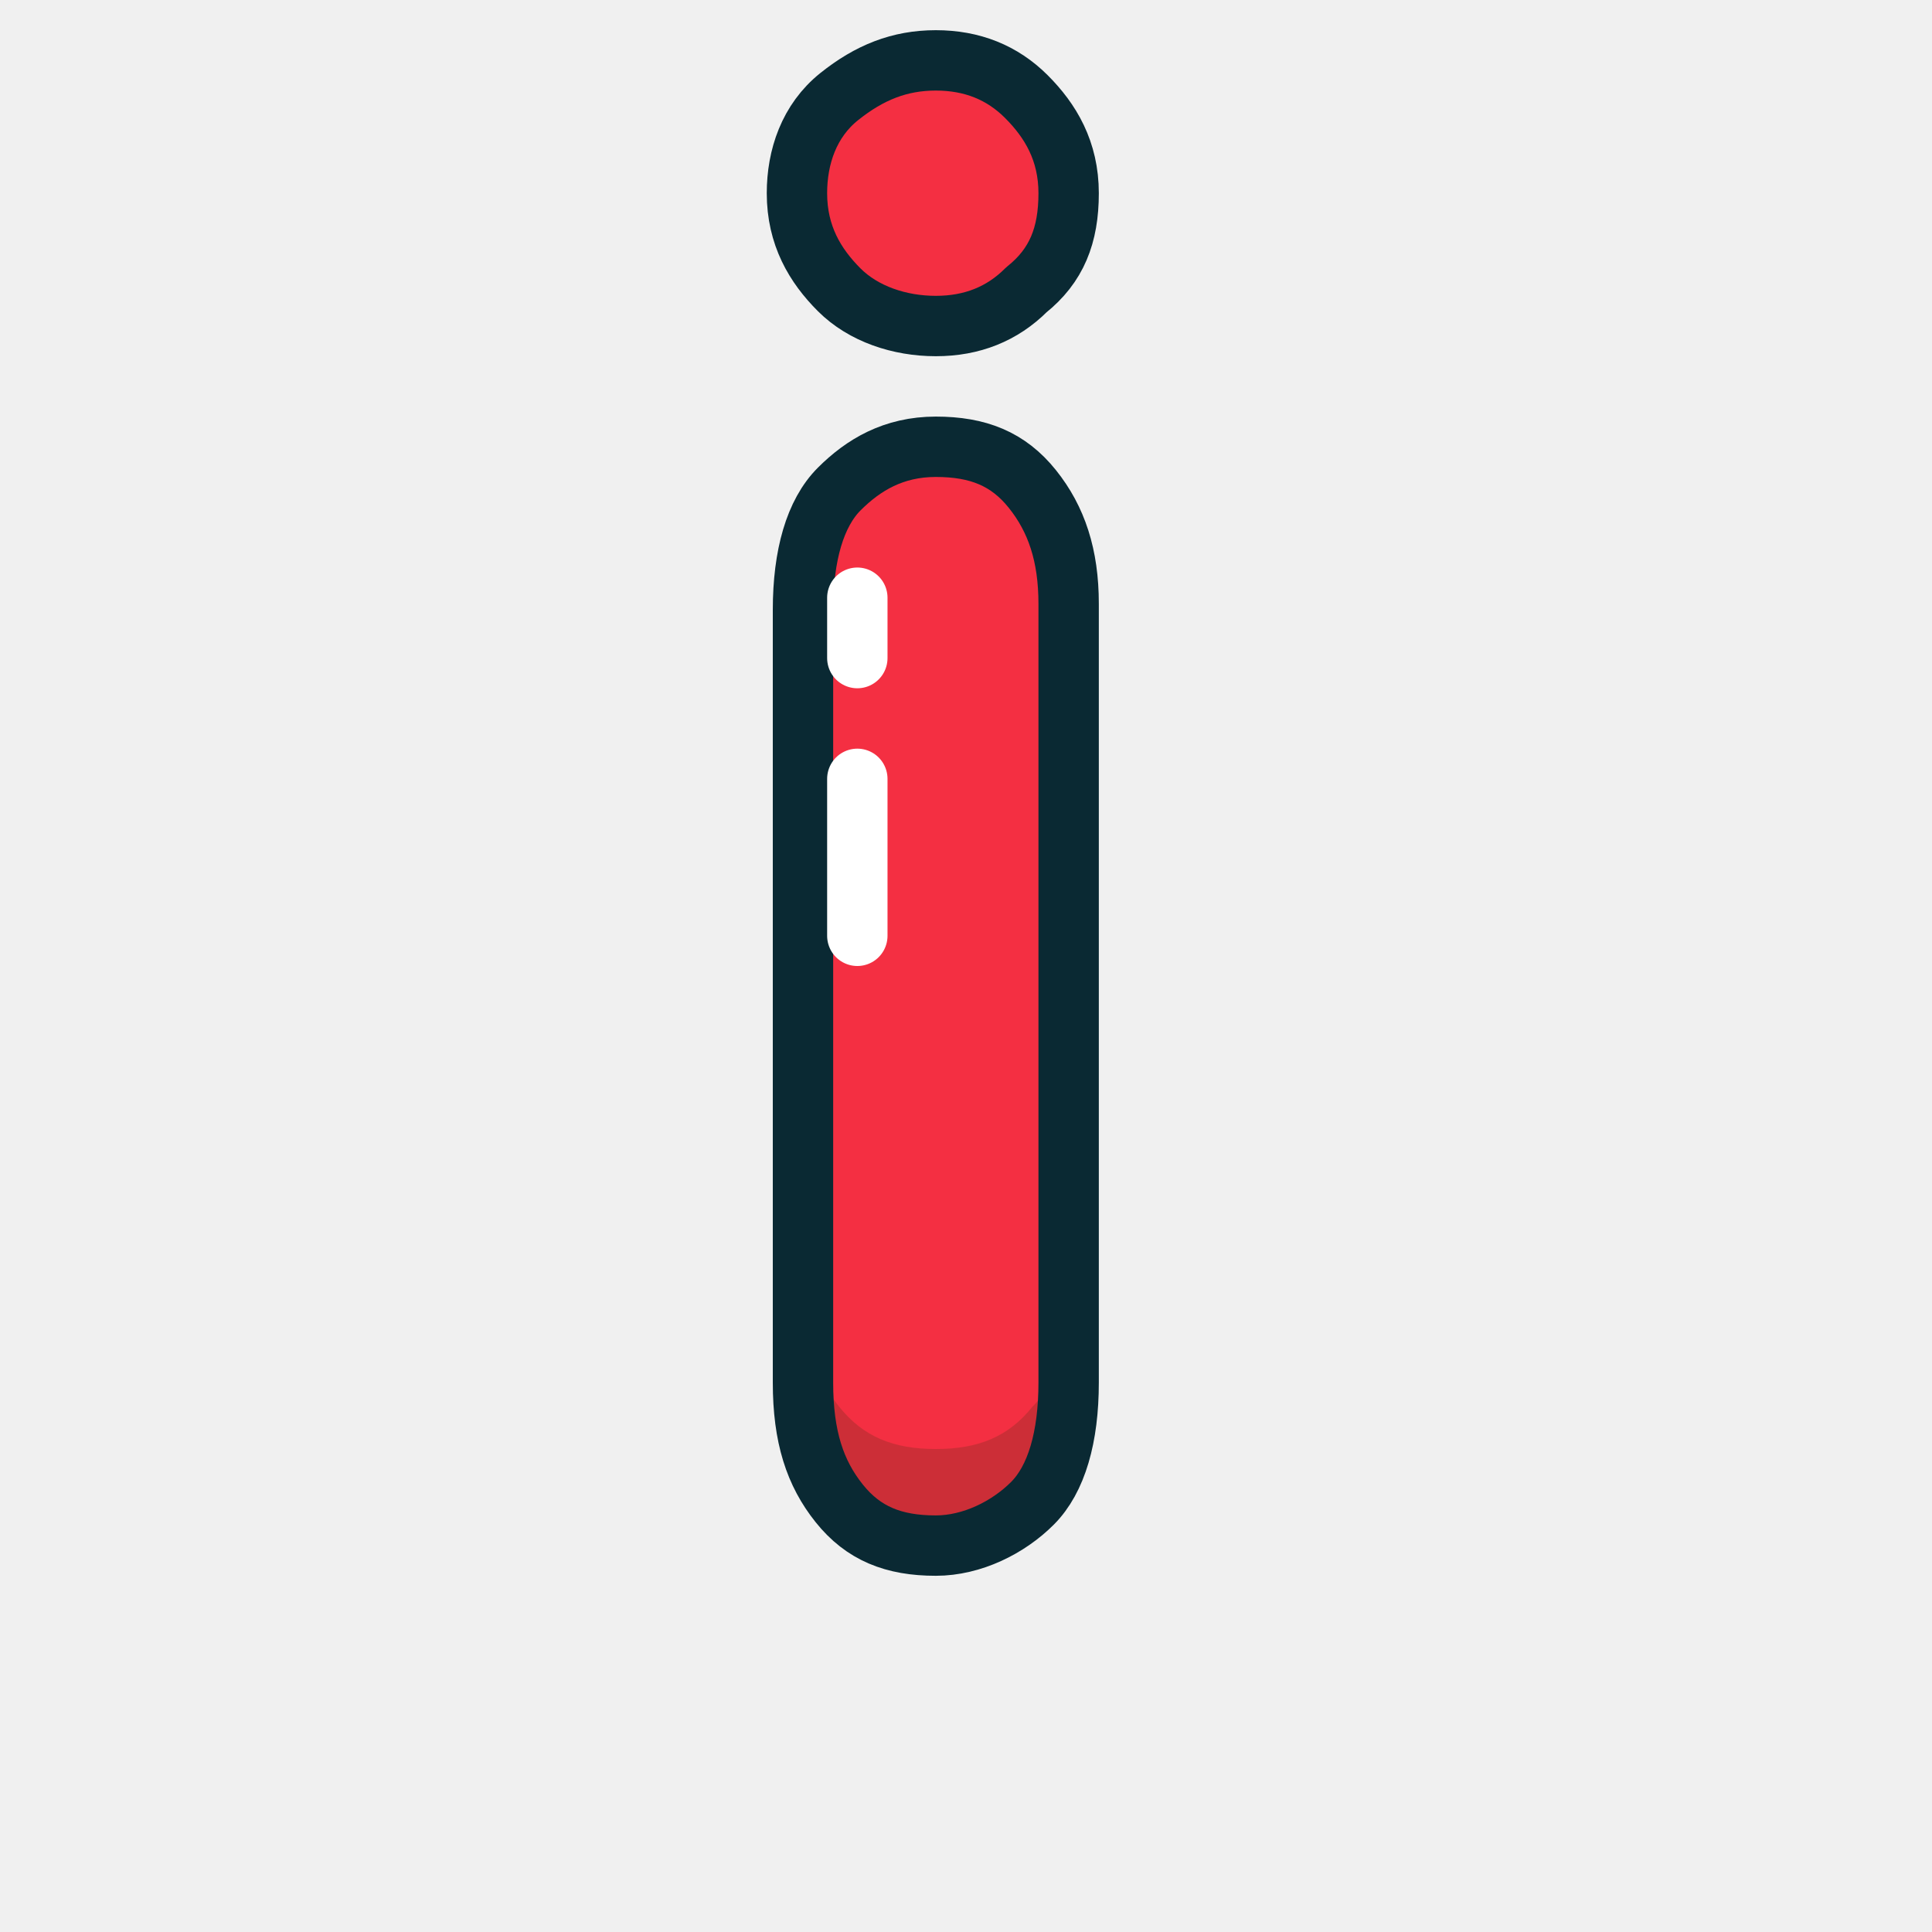
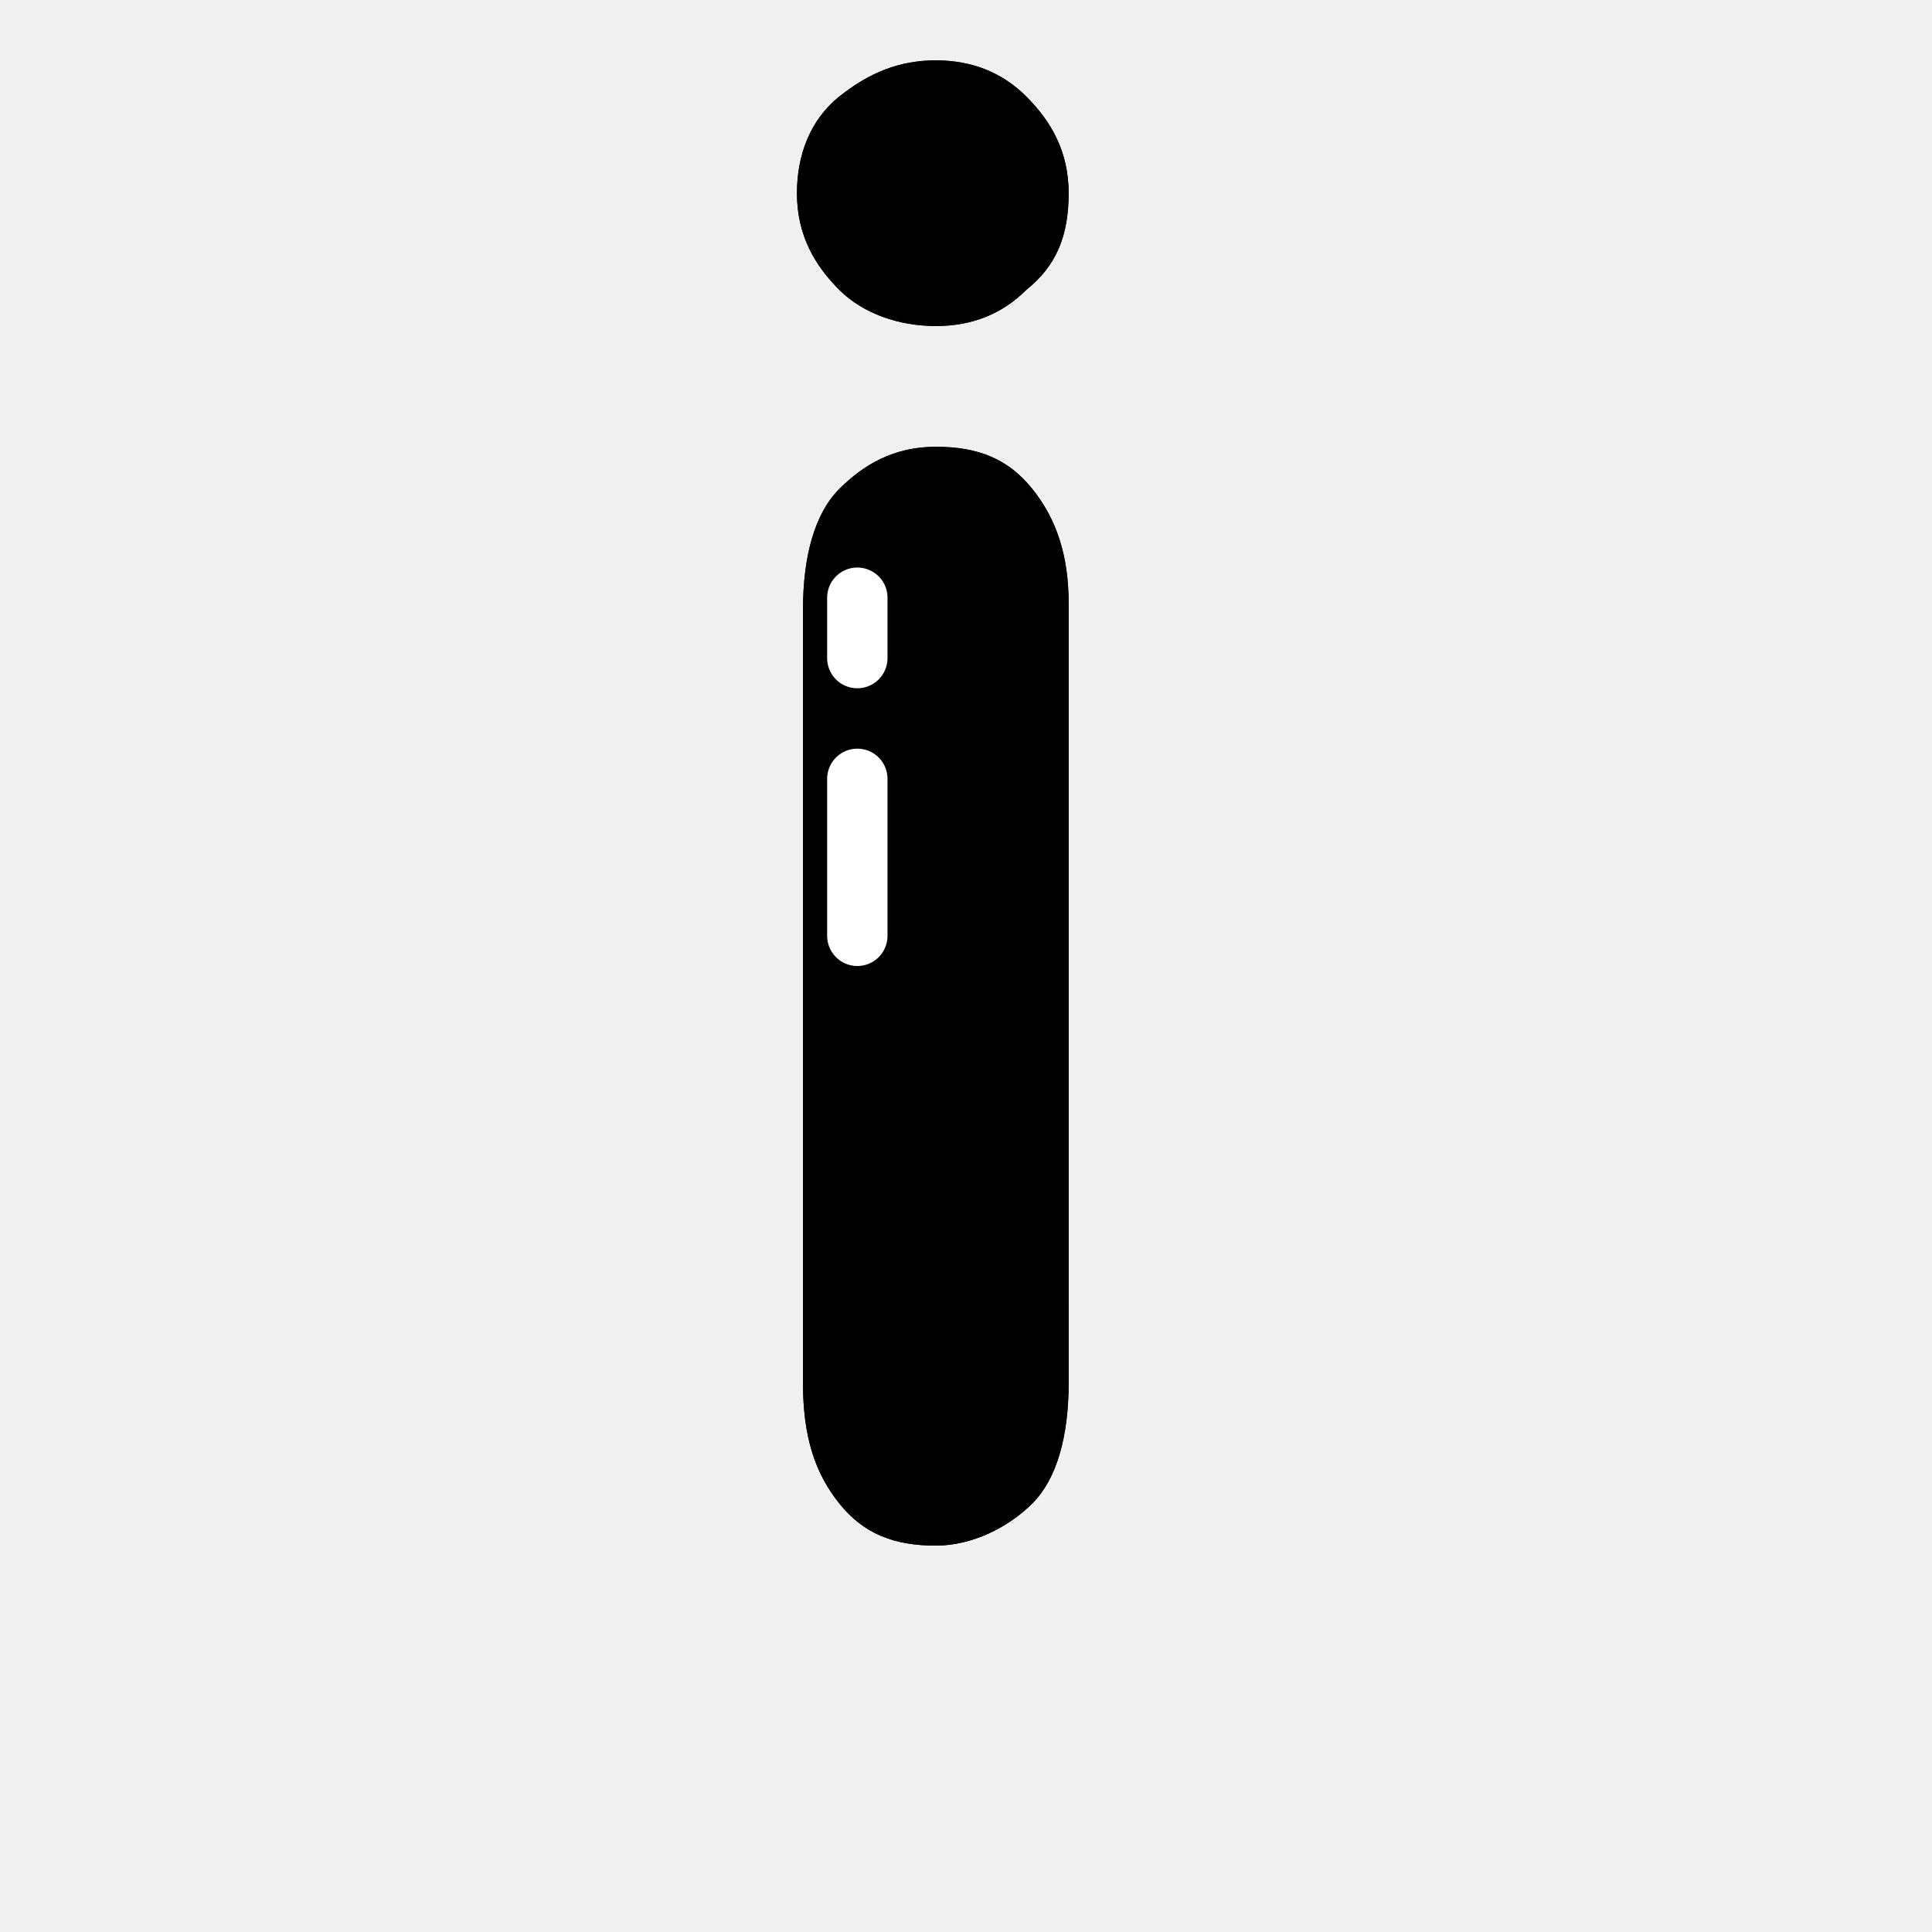
<svg xmlns="http://www.w3.org/2000/svg" id="图层_1" style="enable-background:new -239 241 32 32;" version="1.1" viewBox="-239 241 32 32" xml:space="preserve">
  <style type="text/css">
	.st0{fill:#F42F42;}
	.st1{opacity:0.204;fill:#332E0A;enable-background:new    ;}
	.st2{fill:none;stroke:#0A2933;stroke-linejoin:round;}
	.st3{fill:none;stroke:#FFFFFF;stroke-linecap:round;stroke-linejoin:round;stroke-dasharray:1,2,6,2,3;}
</style>
-   <path class="st0" d="M-221.3,251v12.9c0,0.9-0.2,1.6-0.6,2s-1,0.7-1.6,0.7c-0.7,0-1.2-0.2-1.6-0.7c-0.4-0.5-0.6-1.1-0.6-2v-12.8  c0-0.9,0.2-1.6,0.6-2c0.4-0.4,0.9-0.7,1.6-0.7c0.7,0,1.2,0.2,1.6,0.7S-221.3,250.2-221.3,251z M-223.5,246.4c-0.6,0-1.2-0.2-1.6-0.6  s-0.7-0.9-0.7-1.6c0-0.6,0.2-1.2,0.7-1.6c0.5-0.4,1-0.6,1.6-0.6c0.6,0,1.1,0.2,1.5,0.6c0.4,0.4,0.7,0.9,0.7,1.6  c0,0.7-0.2,1.2-0.7,1.6C-222.4,246.2-222.9,246.4-223.5,246.4z" />
+   <path class="letter-fill" d="M-221.3,251v12.9c0,0.9-0.2,1.6-0.6,2s-1,0.7-1.6,0.7c-0.7,0-1.2-0.2-1.6-0.7c-0.4-0.5-0.6-1.1-0.6-2v-12.8  c0-0.9,0.2-1.6,0.6-2c0.4-0.4,0.9-0.7,1.6-0.7c0.7,0,1.2,0.2,1.6,0.7S-221.3,250.2-221.3,251z M-223.5,246.4c-0.6,0-1.2-0.2-1.6-0.6  s-0.7-0.9-0.7-1.6c0-0.6,0.2-1.2,0.7-1.6c0.5-0.4,1-0.6,1.6-0.6c0.6,0,1.1,0.2,1.5,0.6c0.4,0.4,0.7,0.9,0.7,1.6  c0,0.7-0.2,1.2-0.7,1.6C-222.4,246.2-222.9,246.4-223.5,246.4z" />
  <path class="st1" d="M-221.3,262.3v1.6c0,0.9-0.2,1.6-0.6,2s-1,0.7-1.6,0.7c-0.7,0-1.2-0.2-1.6-0.7  c-0.4-0.5-0.6-1.1-0.6-2v-1.6c0,0.9,0.2,1.5,0.6,2c0.4,0.5,0.9,0.7,1.6,0.7c0.7,0,1.2-0.2,1.6-0.7  C-221.5,263.9-221.3,263.2-221.3,262.3z" id="Combined-Shape" />
-   <path class="st2" d="M-221.3,251v12.9c0,0.9-0.2,1.6-0.6,2s-1,0.7-1.6,0.7c-0.7,0-1.2-0.2-1.6-0.7c-0.4-0.5-0.6-1.1-0.6-2v-12.8  c0-0.9,0.2-1.6,0.6-2c0.4-0.4,0.9-0.7,1.6-0.7c0.7,0,1.2,0.2,1.6,0.7S-221.3,250.2-221.3,251z M-223.5,246.4c-0.6,0-1.2-0.2-1.6-0.6  s-0.7-0.9-0.7-1.6c0-0.6,0.2-1.2,0.7-1.6c0.5-0.4,1-0.6,1.6-0.6c0.6,0,1.1,0.2,1.5,0.6c0.4,0.4,0.7,0.9,0.7,1.6  c0,0.7-0.2,1.2-0.7,1.6C-222.4,246.2-222.9,246.4-223.5,246.4z" />
+   <path class="letter-border" d="M-221.3,251v12.9c0,0.9-0.2,1.6-0.6,2s-1,0.7-1.6,0.7c-0.7,0-1.2-0.2-1.6-0.7c-0.4-0.5-0.6-1.1-0.6-2v-12.8  c0-0.9,0.2-1.6,0.6-2c0.4-0.4,0.9-0.7,1.6-0.7c0.7,0,1.2,0.2,1.6,0.7S-221.3,250.2-221.3,251z M-223.5,246.4c-0.6,0-1.2-0.2-1.6-0.6  s-0.7-0.9-0.7-1.6c0-0.6,0.2-1.2,0.7-1.6c0.5-0.4,1-0.6,1.6-0.6c0.6,0,1.1,0.2,1.5,0.6c0.4,0.4,0.7,0.9,0.7,1.6  c0,0.7-0.2,1.2-0.7,1.6C-222.4,246.2-222.9,246.4-223.5,246.4z" />
  <path class="st3" d="M-224.8,250.9v5.6" id="Path-11" />
</svg>
